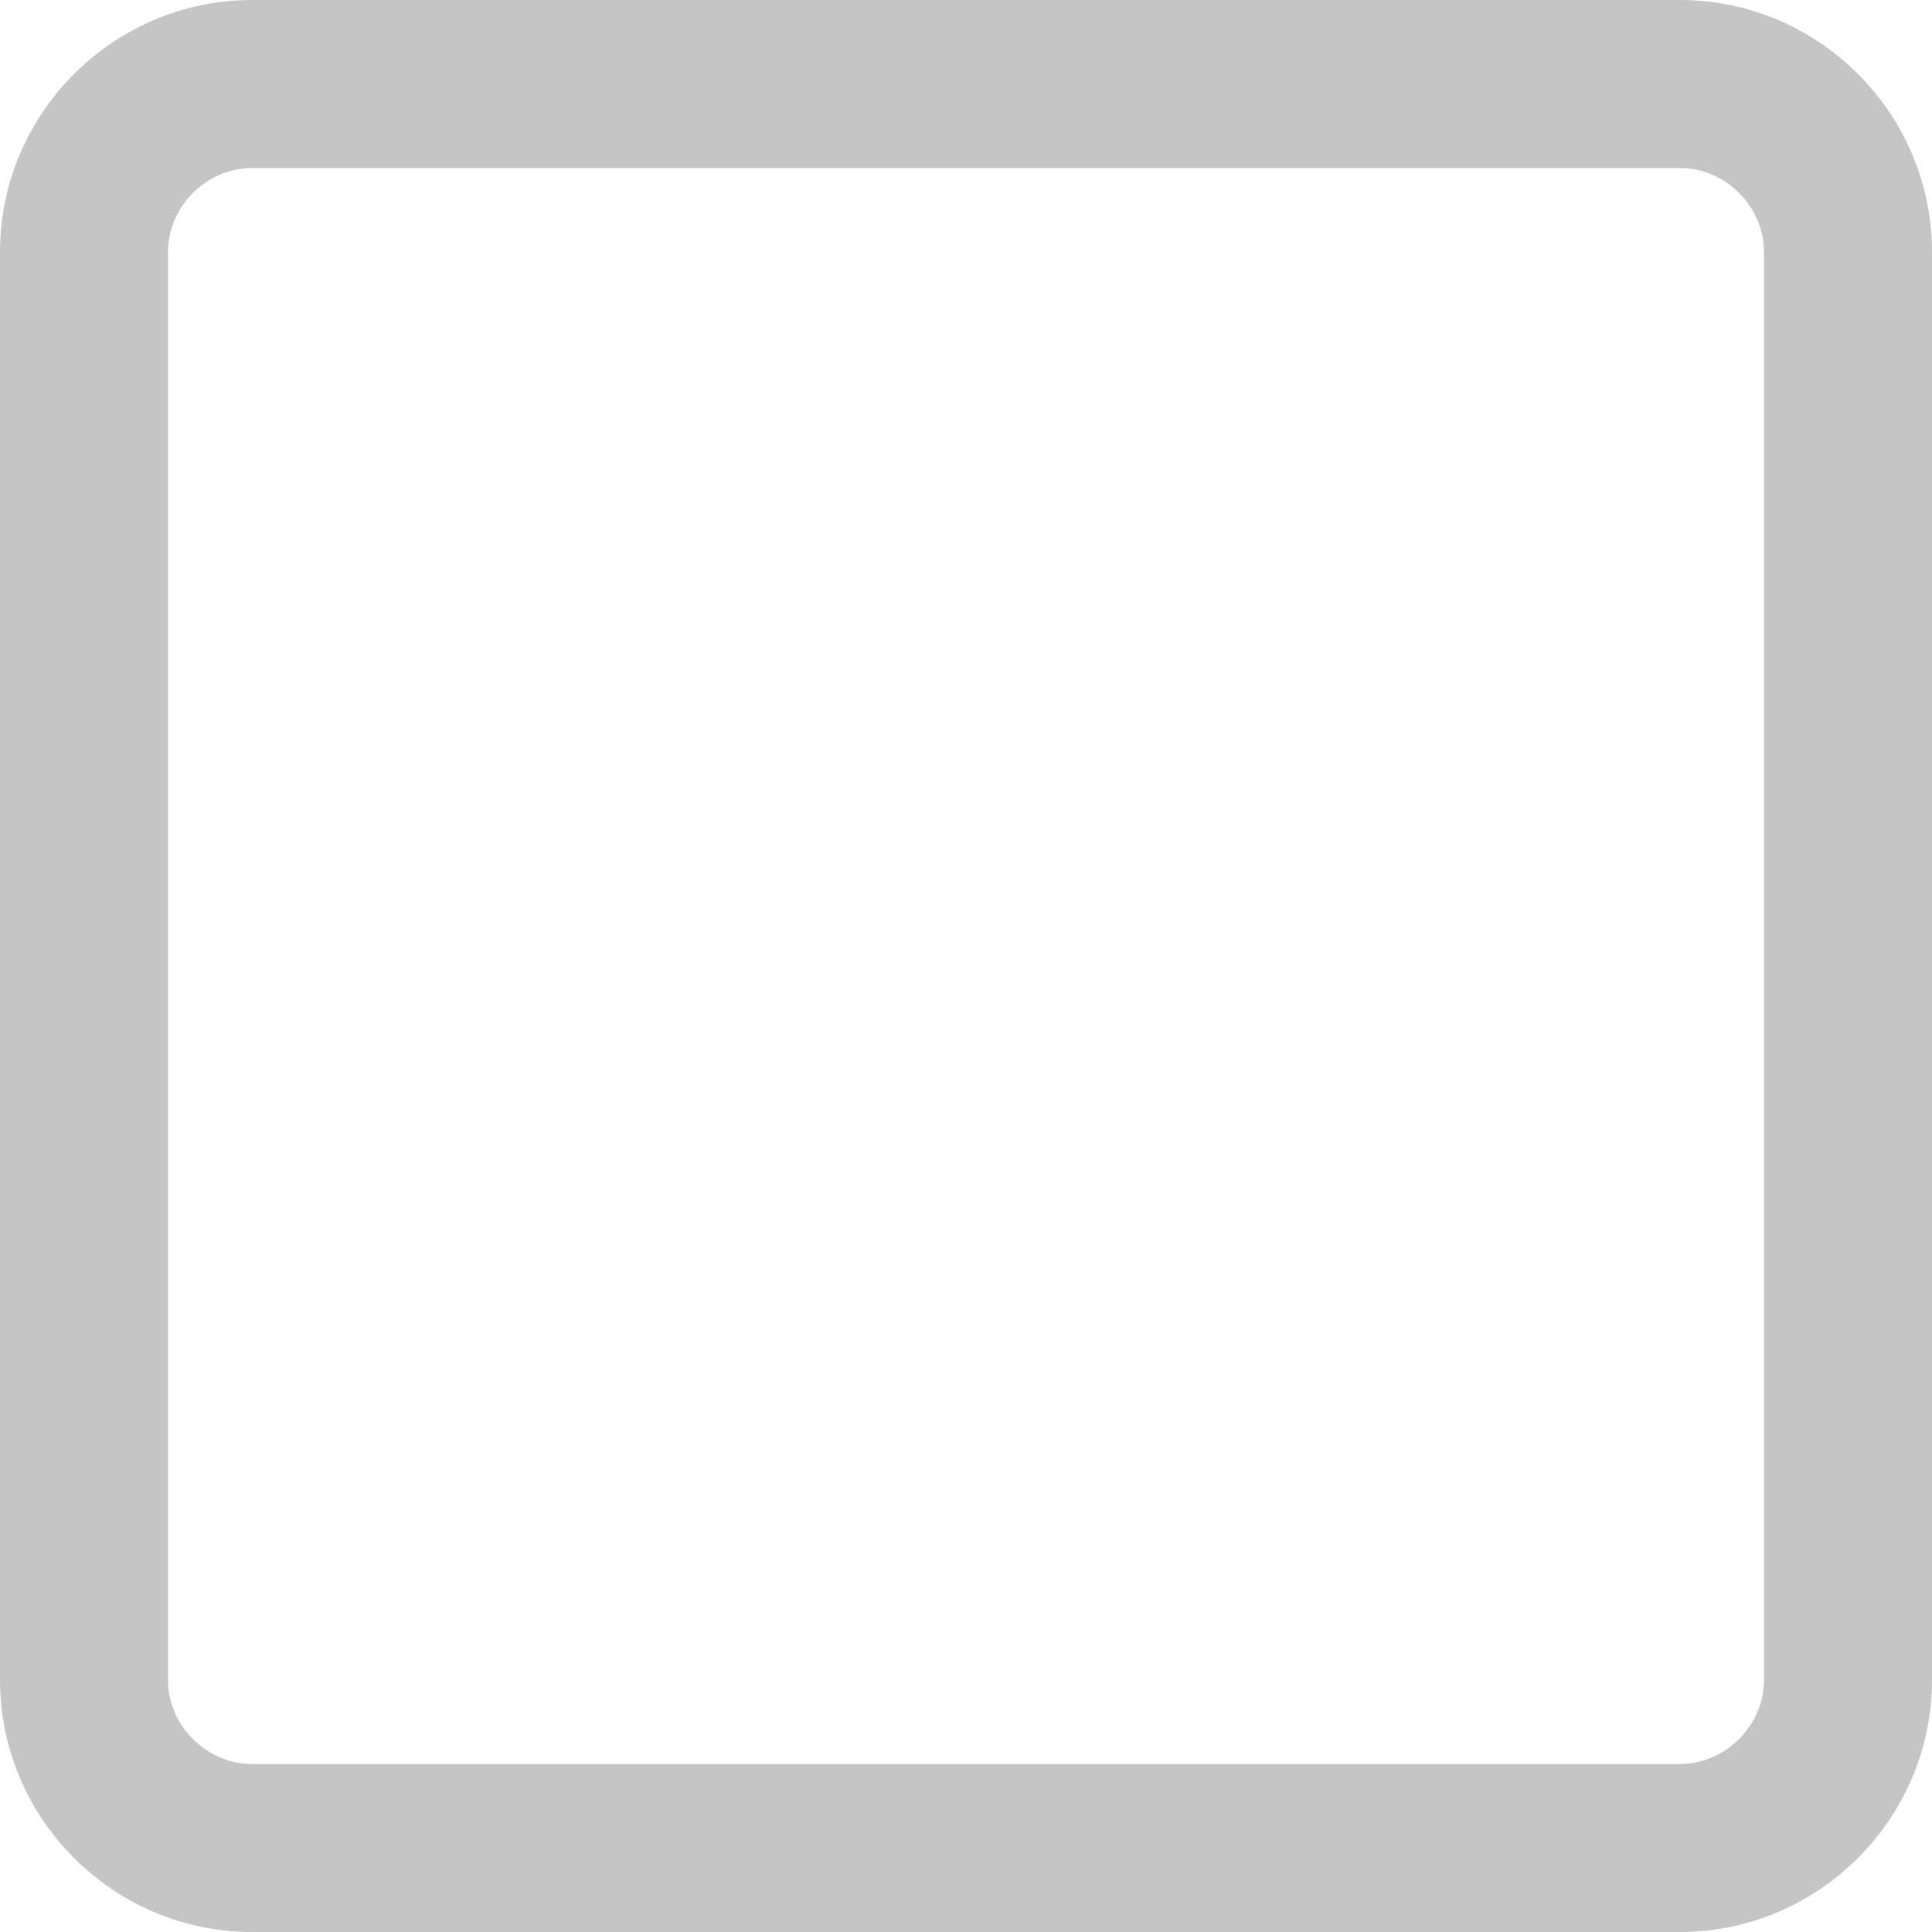
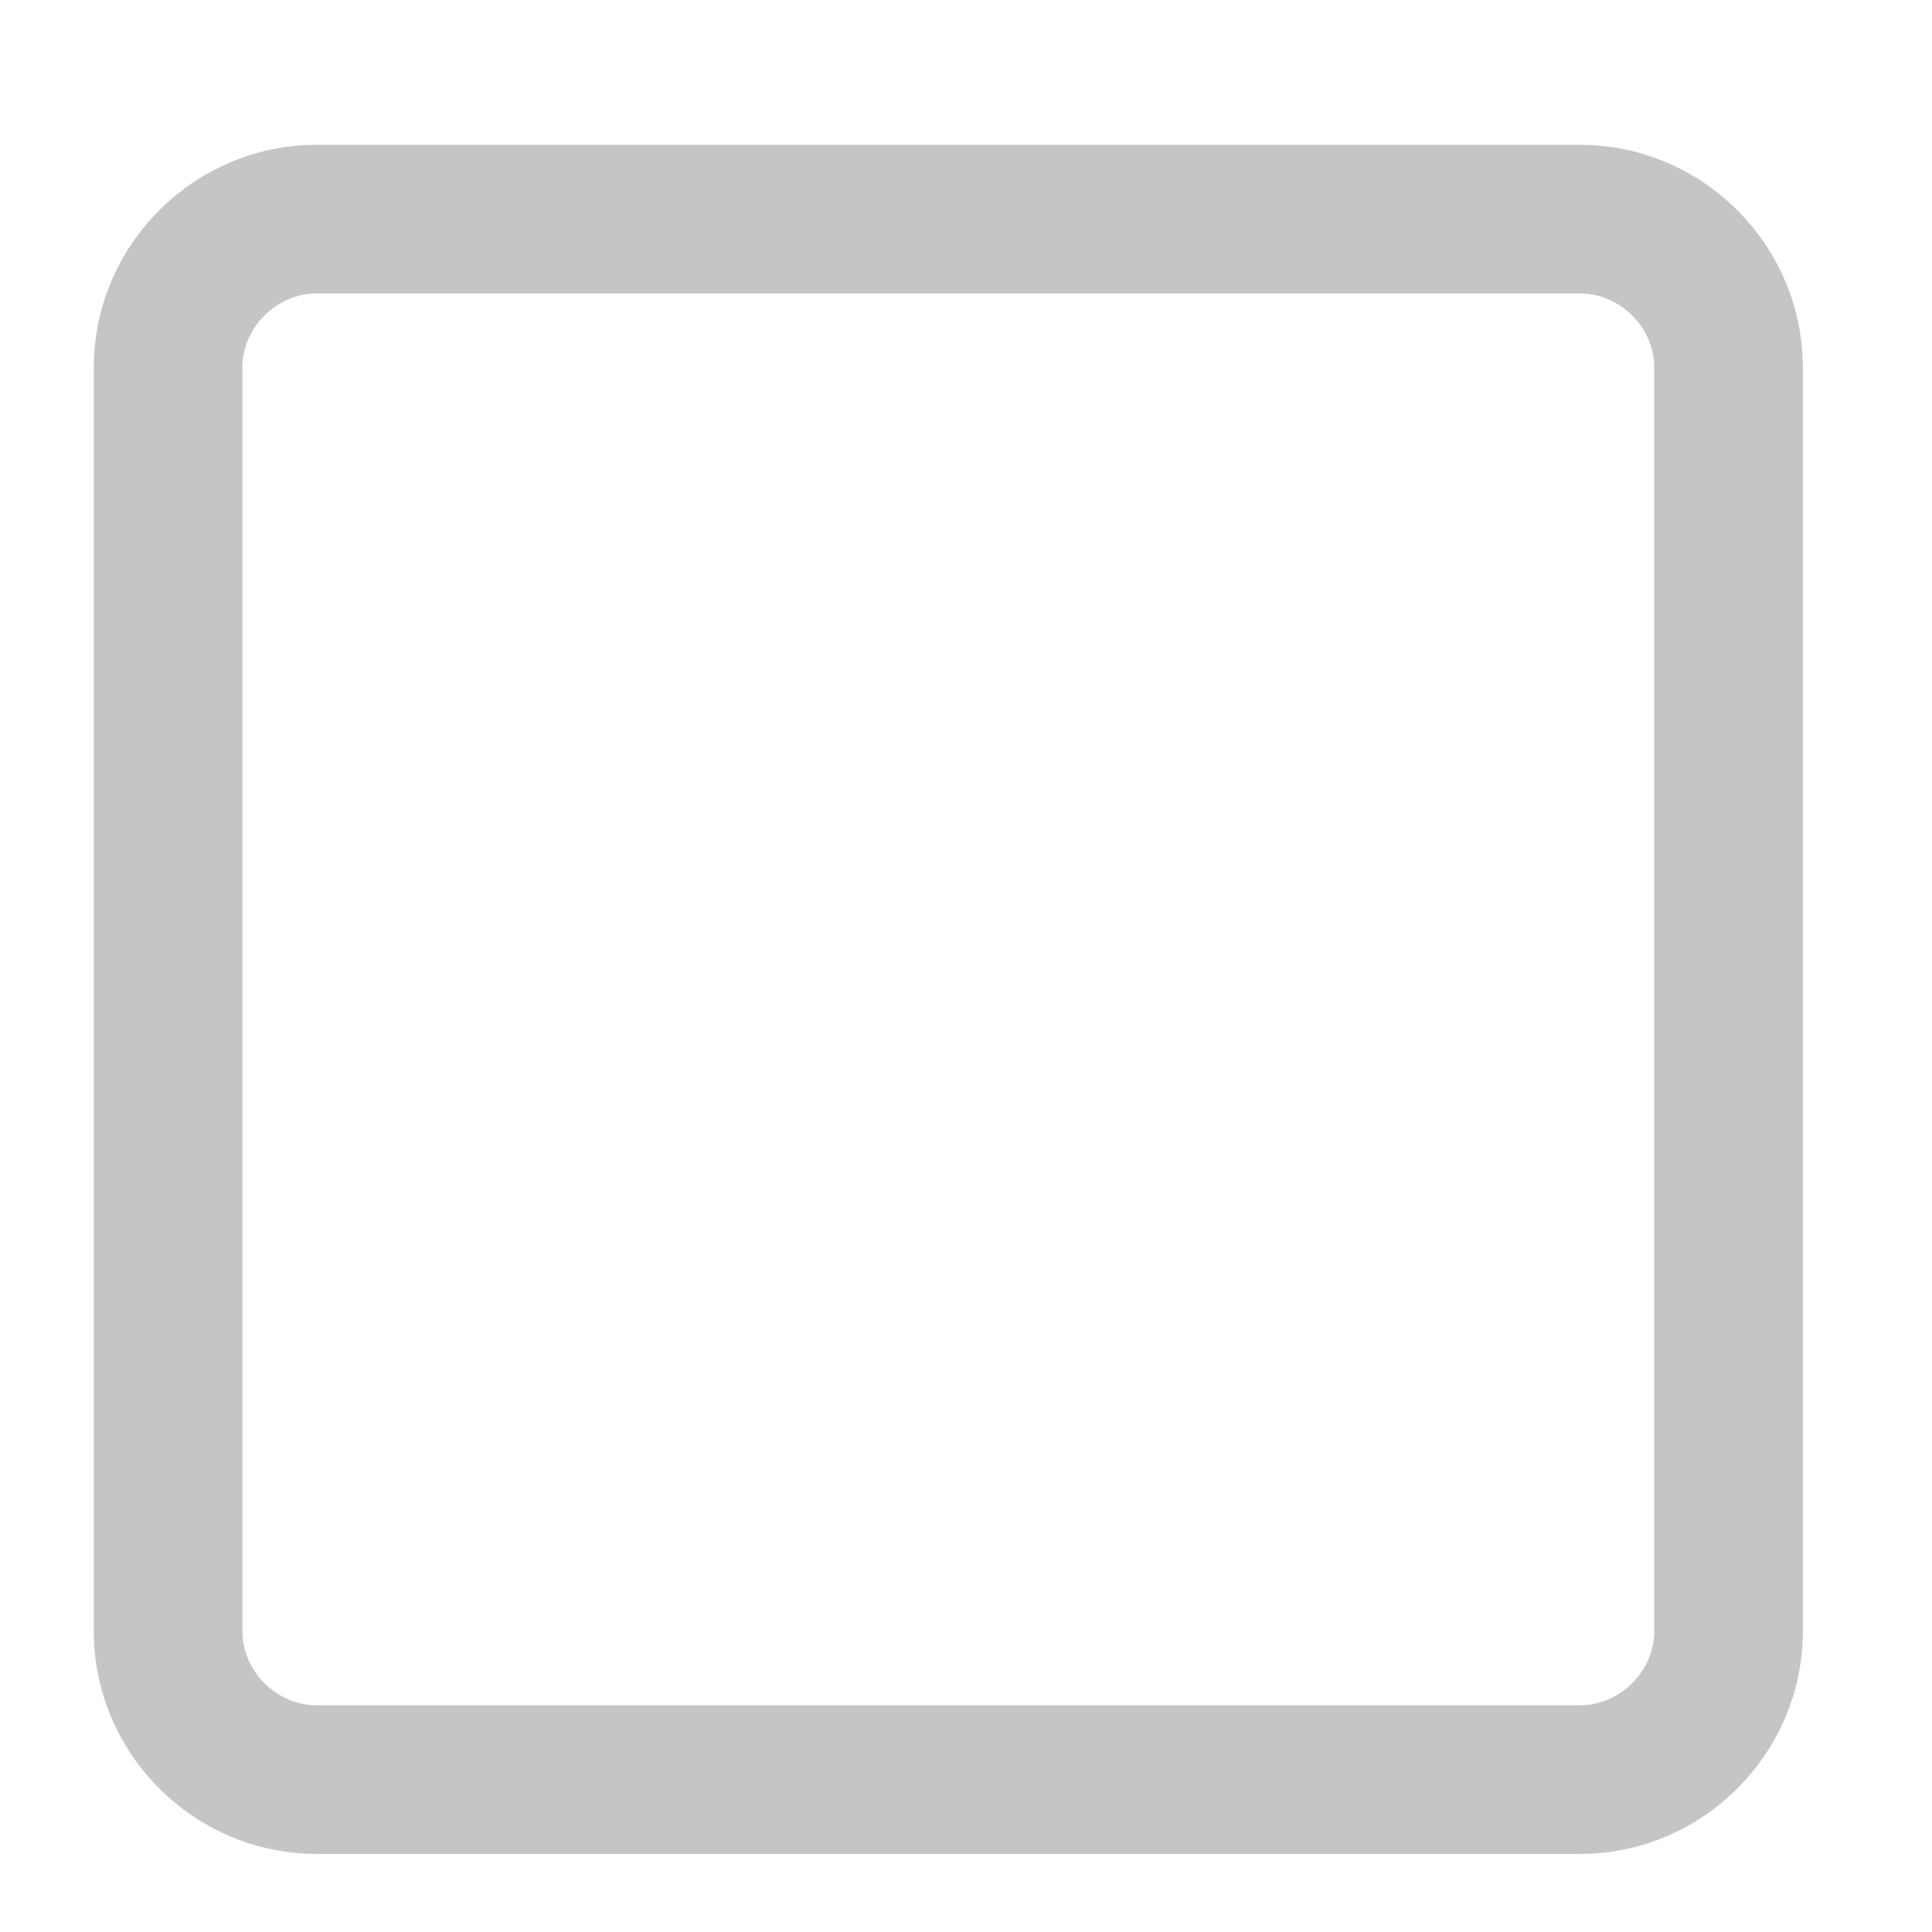
- <svg xmlns="http://www.w3.org/2000/svg" width="23" height="23" viewBox="0 0 23 23" fill="none">
-   <path fill-rule="evenodd" clip-rule="evenodd" d="M3 0H20C21.65 0 23 1.35 23 3V20C23 21.65 21.65 23 20 23H3C1.35 23 0 21.65 0 20V3C0 1.35 1.35 0 3 0ZM21 3C21 2.458 20.542 2 20 2H3C2.458 2 2 2.458 2 3V20C2 20.542 2.458 21 3 21H20C20.542 21 21 20.542 21 20V3Z" fill="#C5C5C5" />
+ <svg xmlns="http://www.w3.org/2000/svg" width="26" height="26" viewBox="0 0 26 26" fill="none">
+   <path fill-rule="evenodd" clip-rule="evenodd" d="M4.262 1.949H21.262C22.912 1.949 24.262 3.299 24.262 4.949V21.949C24.262 23.599 22.912 24.949 21.262 24.949H4.262C2.612 24.949 1.262 23.599 1.262 21.949V4.949C1.262 3.299 2.612 1.949 4.262 1.949ZM22.262 4.949C22.262 4.407 21.804 3.949 21.262 3.949H4.262C3.72 3.949 3.262 4.407 3.262 4.949V21.949C3.262 22.491 3.72 22.949 4.262 22.949H21.262C21.804 22.949 22.262 22.491 22.262 21.949V4.949Z" fill="#C5C5C5" />
</svg>
